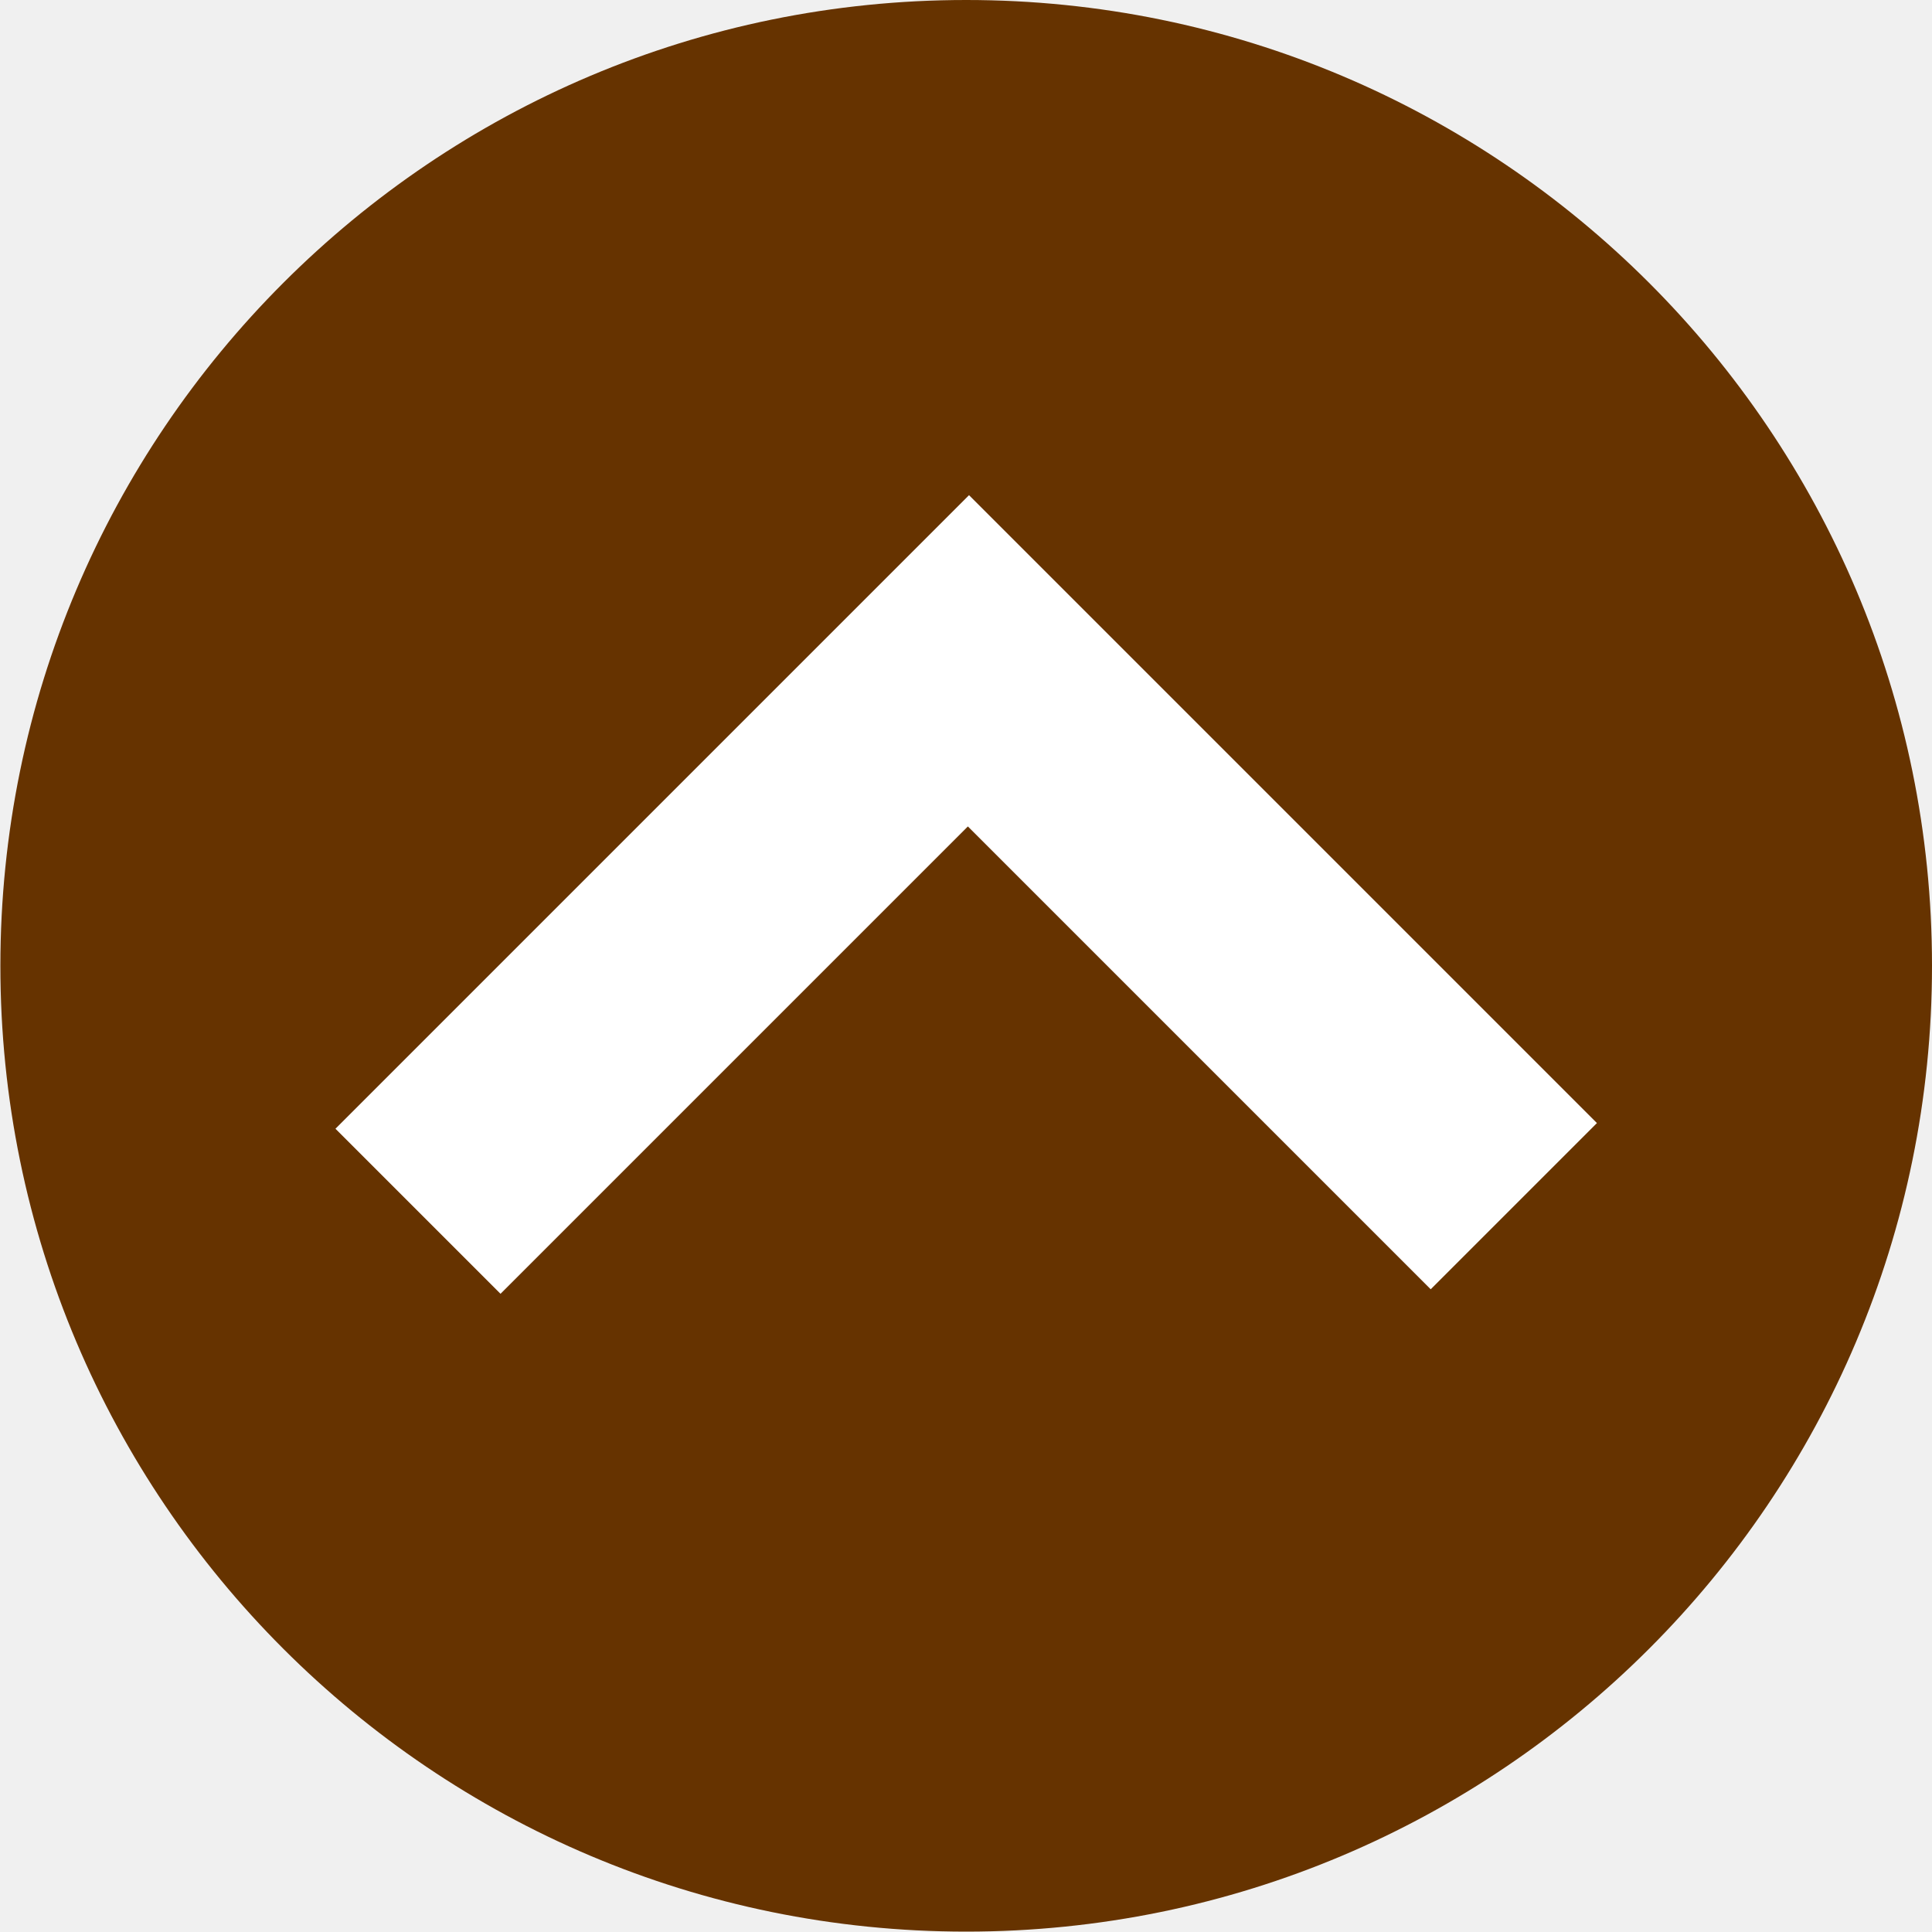
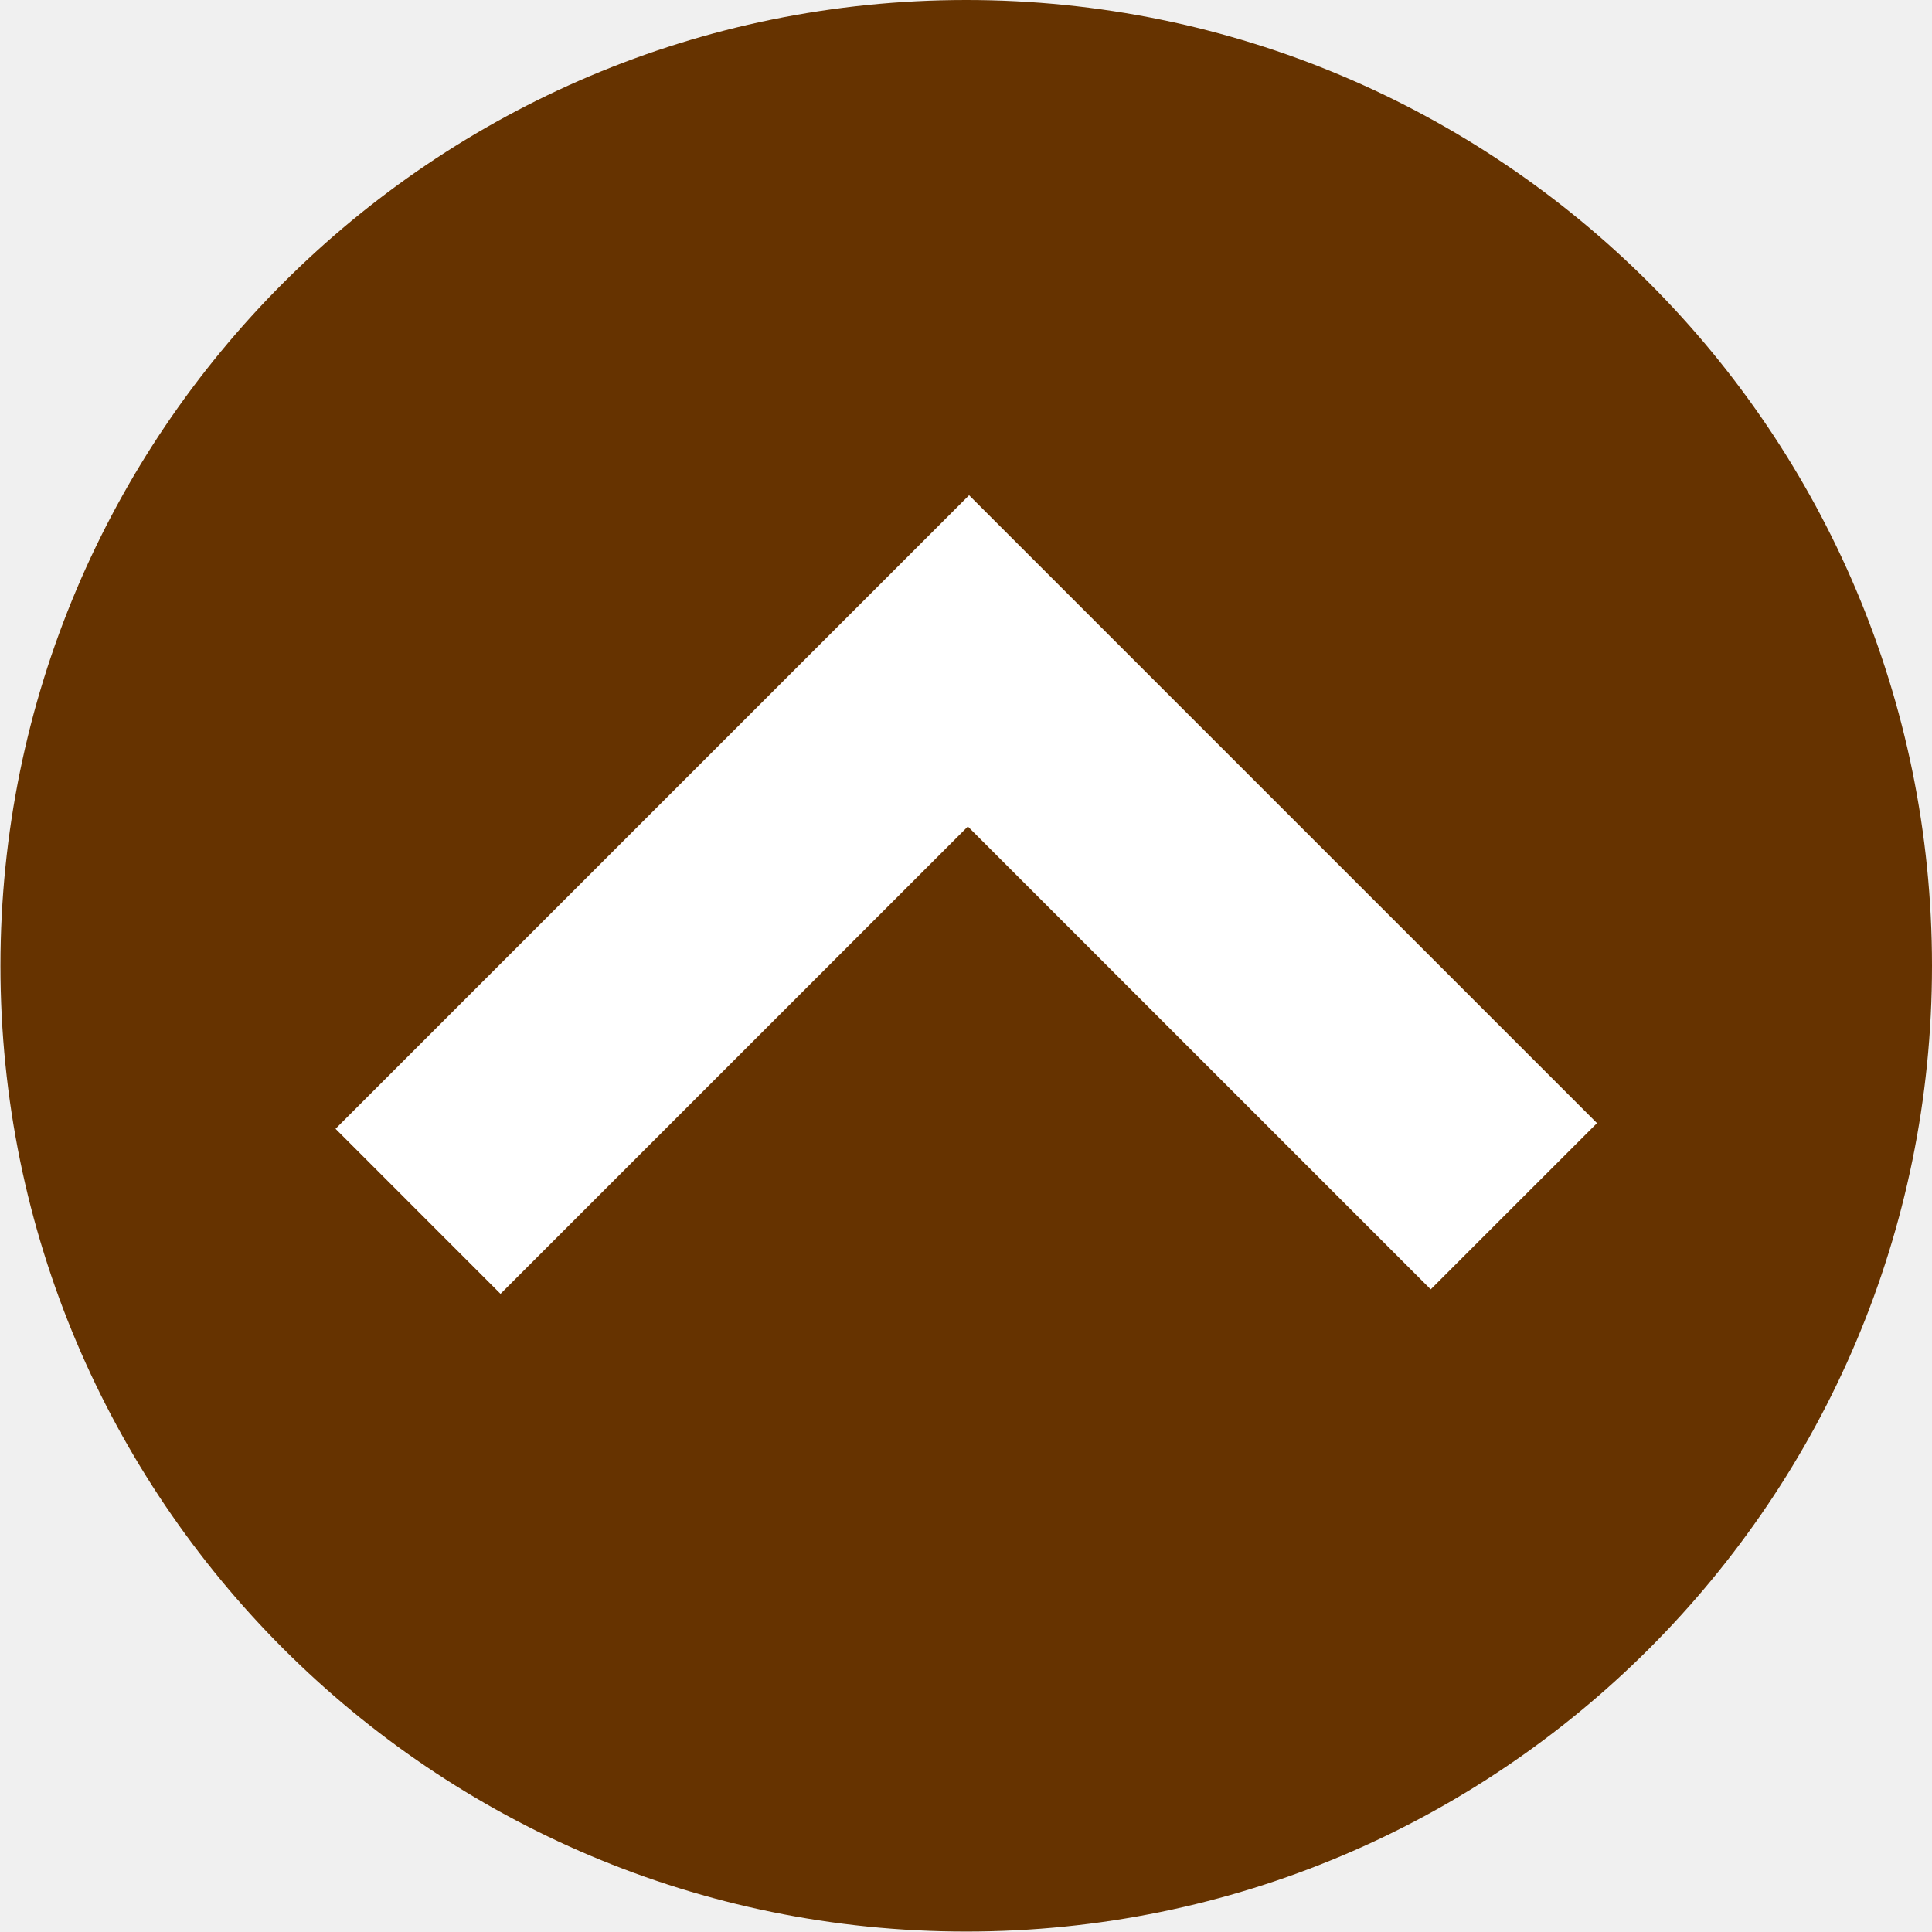
- <svg xmlns="http://www.w3.org/2000/svg" xmlns:xlink="http://www.w3.org/1999/xlink" width="30" height="29.993" id="svg2" version="1.1">
-   <defs id="defs6">
-     <linearGradient id="linearGradient4738">
-       <stop stop-color="#ffffff" stop-opacity="0.727" offset="0" id="stop4740" />
-       <stop stop-color="#ffffff" offset="1" id="stop4742" />
+ <svg xmlns="http://www.w3.org/2000/svg" width="30" height="29.993">
+   <defs>
+     <linearGradient id="a">
+       <stop offset="0" stop-color="#fff" stop-opacity=".727" />
+       <stop offset="1" stop-color="#fff" />
    </linearGradient>
-     <linearGradient id="linearGradient4554">
-       <stop stop-color="#ffffff" offset="0" id="stop4556" />
-       <stop stop-color="#ffffff" stop-opacity="0" offset="1" id="stop4558" />
+     <linearGradient id="b">
+       <stop offset="0" stop-color="#fff" />
+       <stop offset="1" stop-color="#fff" stop-opacity="0" />
    </linearGradient>
-     <linearGradient xlink:href="#linearGradient4738" id="linearGradient6038" x1="-0.499" y1="-0.915" x2="0.35" y2="-0.062" />
-     <linearGradient xlink:href="#linearGradient4554" id="linearGradient6041" x1="146.039" y1="3.97" x2="162.228" y2="28.299" gradientTransform="matrix(0.6384968,0,0,0.60249,-105.8197,-12.34956)" gradientUnits="userSpaceOnUse" />
+     <linearGradient id="c" x1="146.039" x2="162.228" y1="3.97" y2="28.299" gradientTransform="matrix(.6385 0 0 .60249 -105.82 -12.35)" gradientUnits="userSpaceOnUse" href="#b" />
  </defs>
-   <path style="fill:#663300;fill-opacity:1;fill-rule:nonzero;stroke:#ffffff;stroke-width:0;stroke-miterlimit:4;stroke-dashoffset:0;marker-start:none;marker-mid:none;marker-end:none" d="m 30,14.997 c 0,8.282 -6.714,14.997 -14.997,14.997 -8.282,0 -14.997,-6.714 -14.997,-14.997 C 0.007,6.714 6.721,4.9999999e-6 15.003,4.9999999e-6 23.286,4.9999999e-6 30,6.714 30,14.997 Z" id="path5182" stroke-miterlimit="4" />
-   <path style="fill:url(#linearGradient6041);fill-rule:nonzero;stroke-width:0.616;stroke-miterlimit:4;stroke-dashoffset:0;marker-start:none;marker-mid:none;marker-end:none" id="path5184" d="M 14.994,0.008 C 6.716,0.008 0,6.724 0,15.002 0,18.98 1.623,22.534 4.152,25.219 5.467,14.364 14.628,5.925 25.835,5.925 c 0.302,0 0.582,0.061 0.882,0.073 C 23.974,2.432 19.837,0.008 14.994,0.008 Z" stroke-miterlimit="4" />
-   <path style="fill:#ffffff;fill-rule:nonzero;stroke-width:1.75;stroke-linecap:round;stroke-linejoin:round;stroke-miterlimit:4;stroke-dashoffset:0;marker-start:none;marker-mid:none;marker-end:none" d="m 5.21,17.528 2.562,2.562 7.257,-7.257 7.187,7.187 2.581,-2.581 -9.75,-9.75 -9.838,9.838 z" id="path5186" stroke-miterlimit="4" />
+   <path d="M30 14.997c0 8.282-6.714 14.996-14.997 14.996C6.721 29.993.007 23.28.007 14.997.007 6.714 6.72 0 15.003 0 23.286 0 30 6.714 30 14.997Z" style="fill:#630;fill-opacity:1;fill-rule:nonzero;stroke:#fff;stroke-width:0;stroke-miterlimit:4;stroke-dashoffset:0;marker-start:none;marker-mid:none;marker-end:none" />
+   <path d="M14.994.008C6.716.008 0 6.724 0 15.002c0 3.978 1.623 7.532 4.152 10.217C5.467 14.364 14.628 5.925 25.835 5.925c.302 0 .583.061.882.074-2.743-3.567-6.88-5.99-11.723-5.99Z" style="fill:url(#c);fill-rule:nonzero;stroke-width:.616;stroke-miterlimit:4;stroke-dashoffset:0;marker-start:none;marker-mid:none;marker-end:none" />
+   <path d="m5.21 17.528 2.562 2.563 7.257-7.257 7.187 7.187 2.582-2.581-9.75-9.75-9.838 9.838z" style="fill:#fff;fill-rule:nonzero;stroke-width:1.75;stroke-linecap:round;stroke-linejoin:round;stroke-miterlimit:4;stroke-dashoffset:0;marker-start:none;marker-mid:none;marker-end:none" />
</svg>
